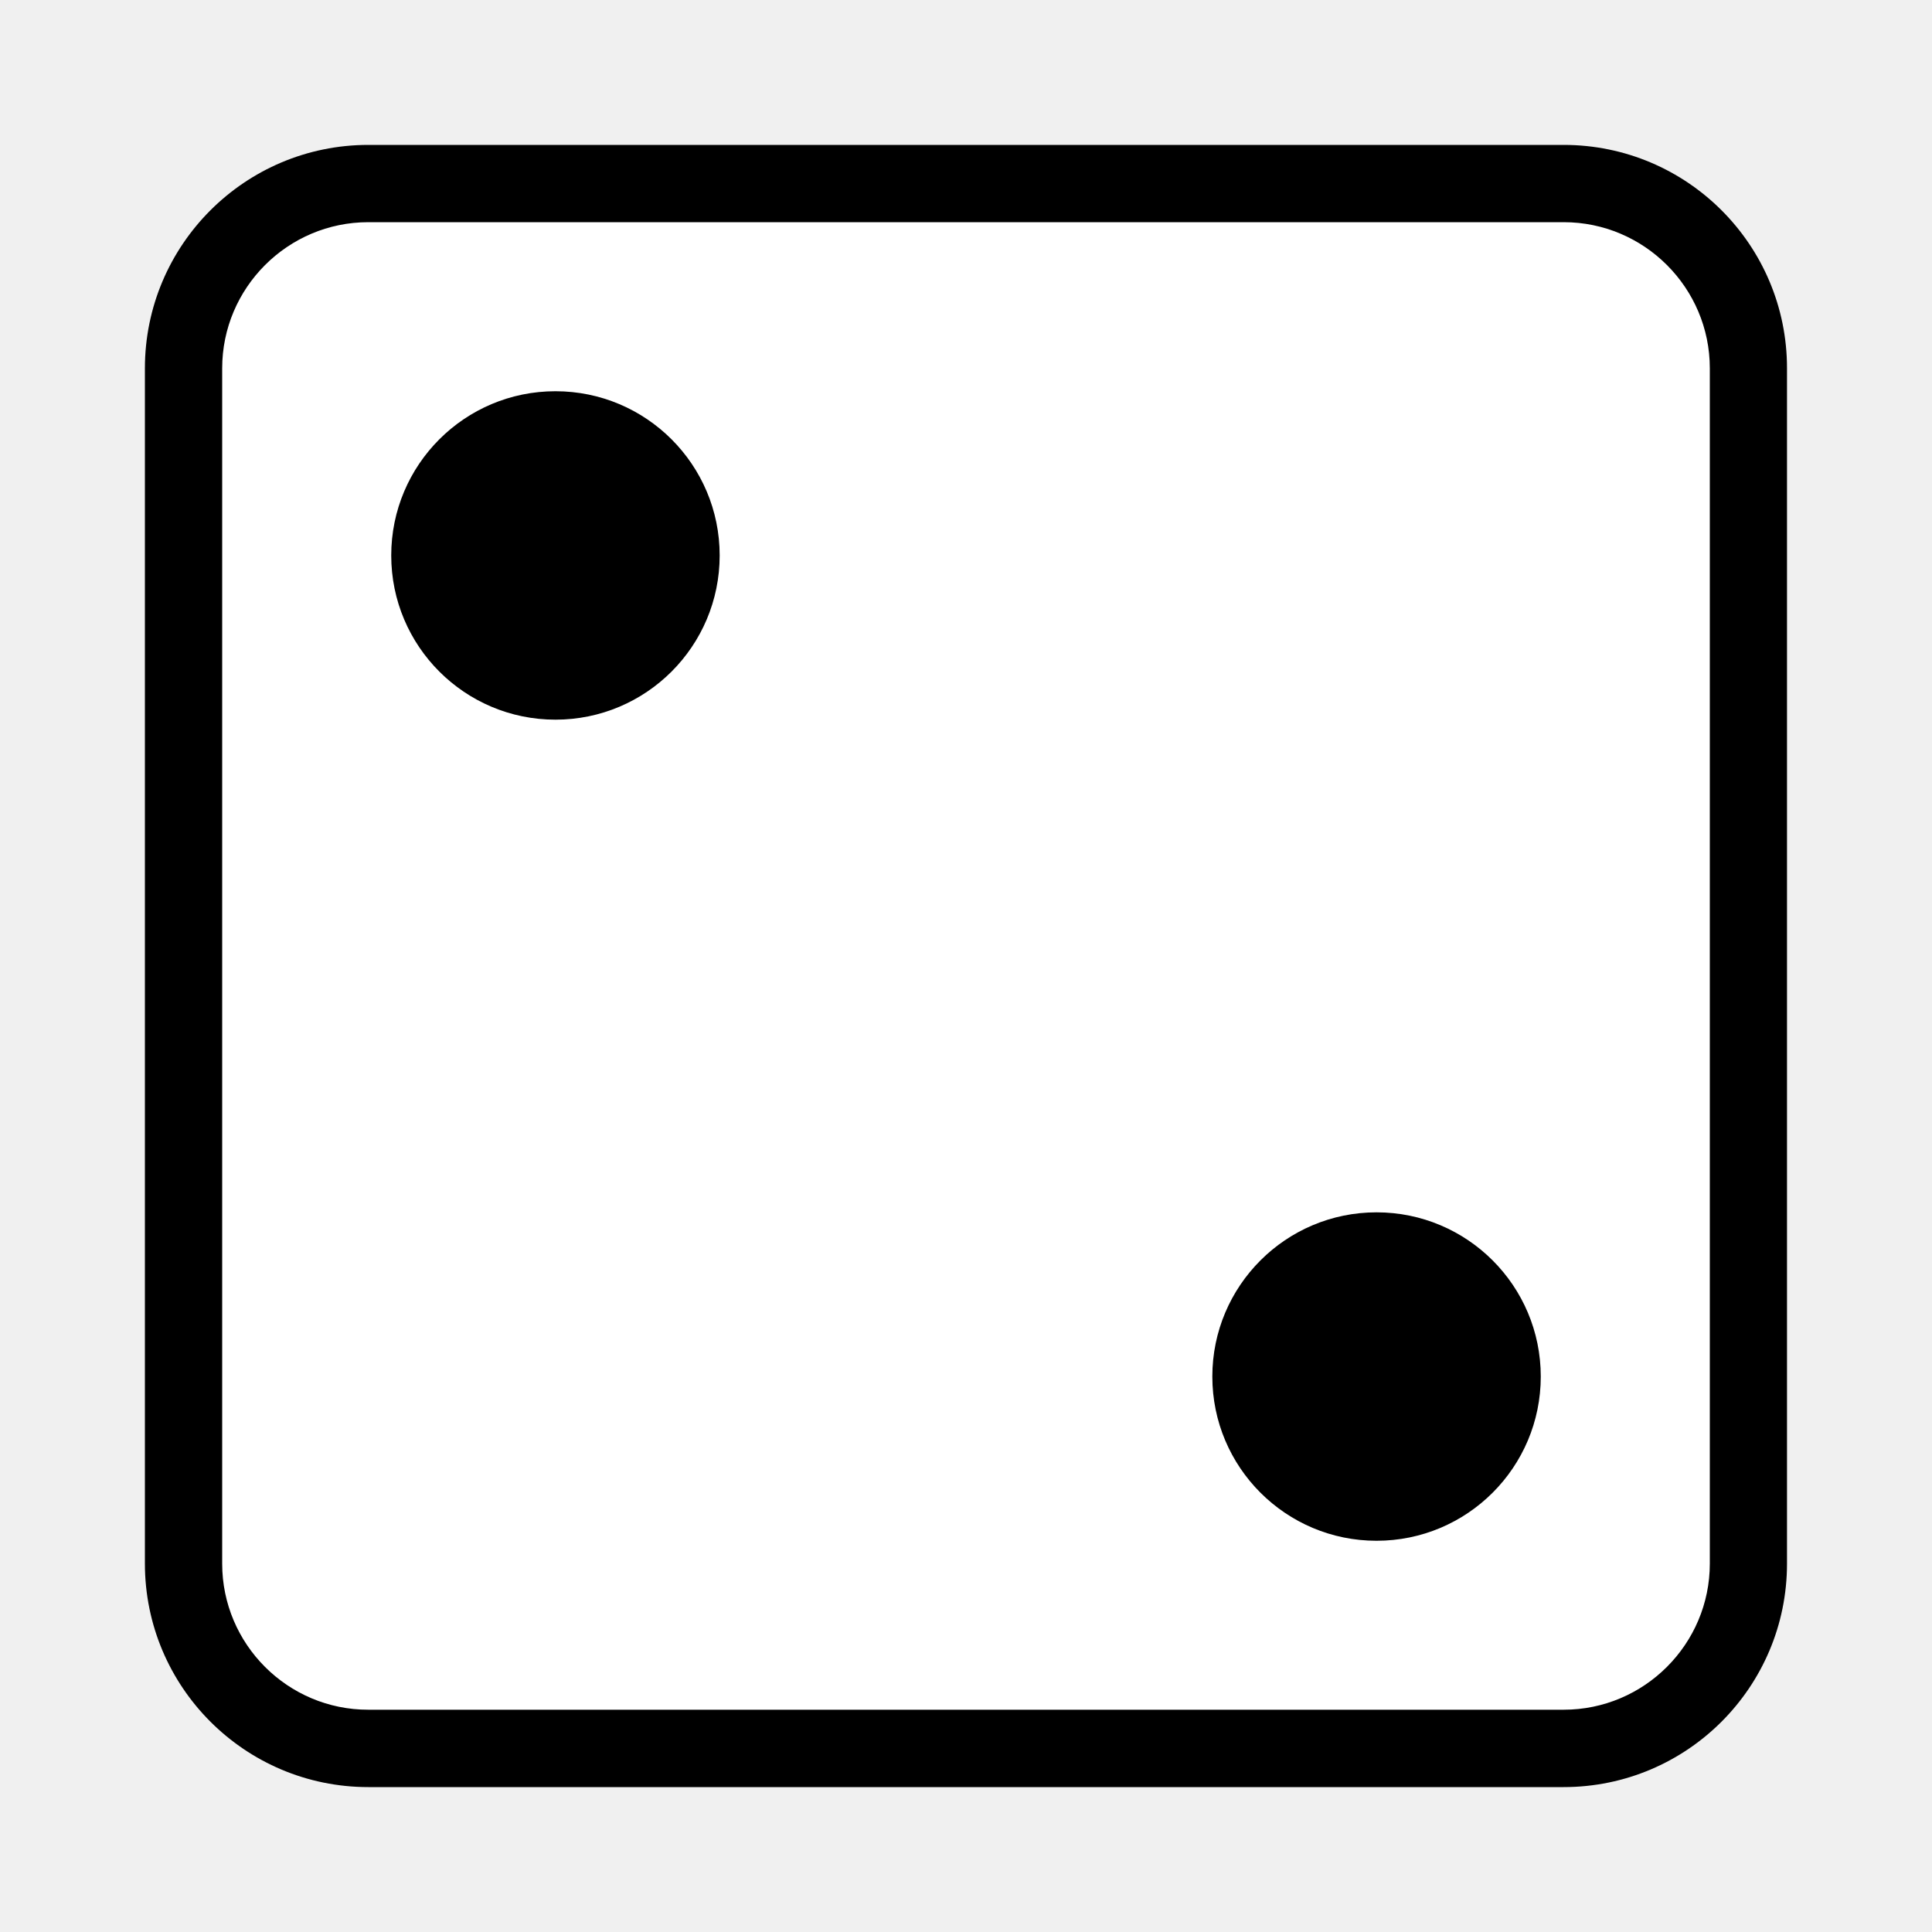
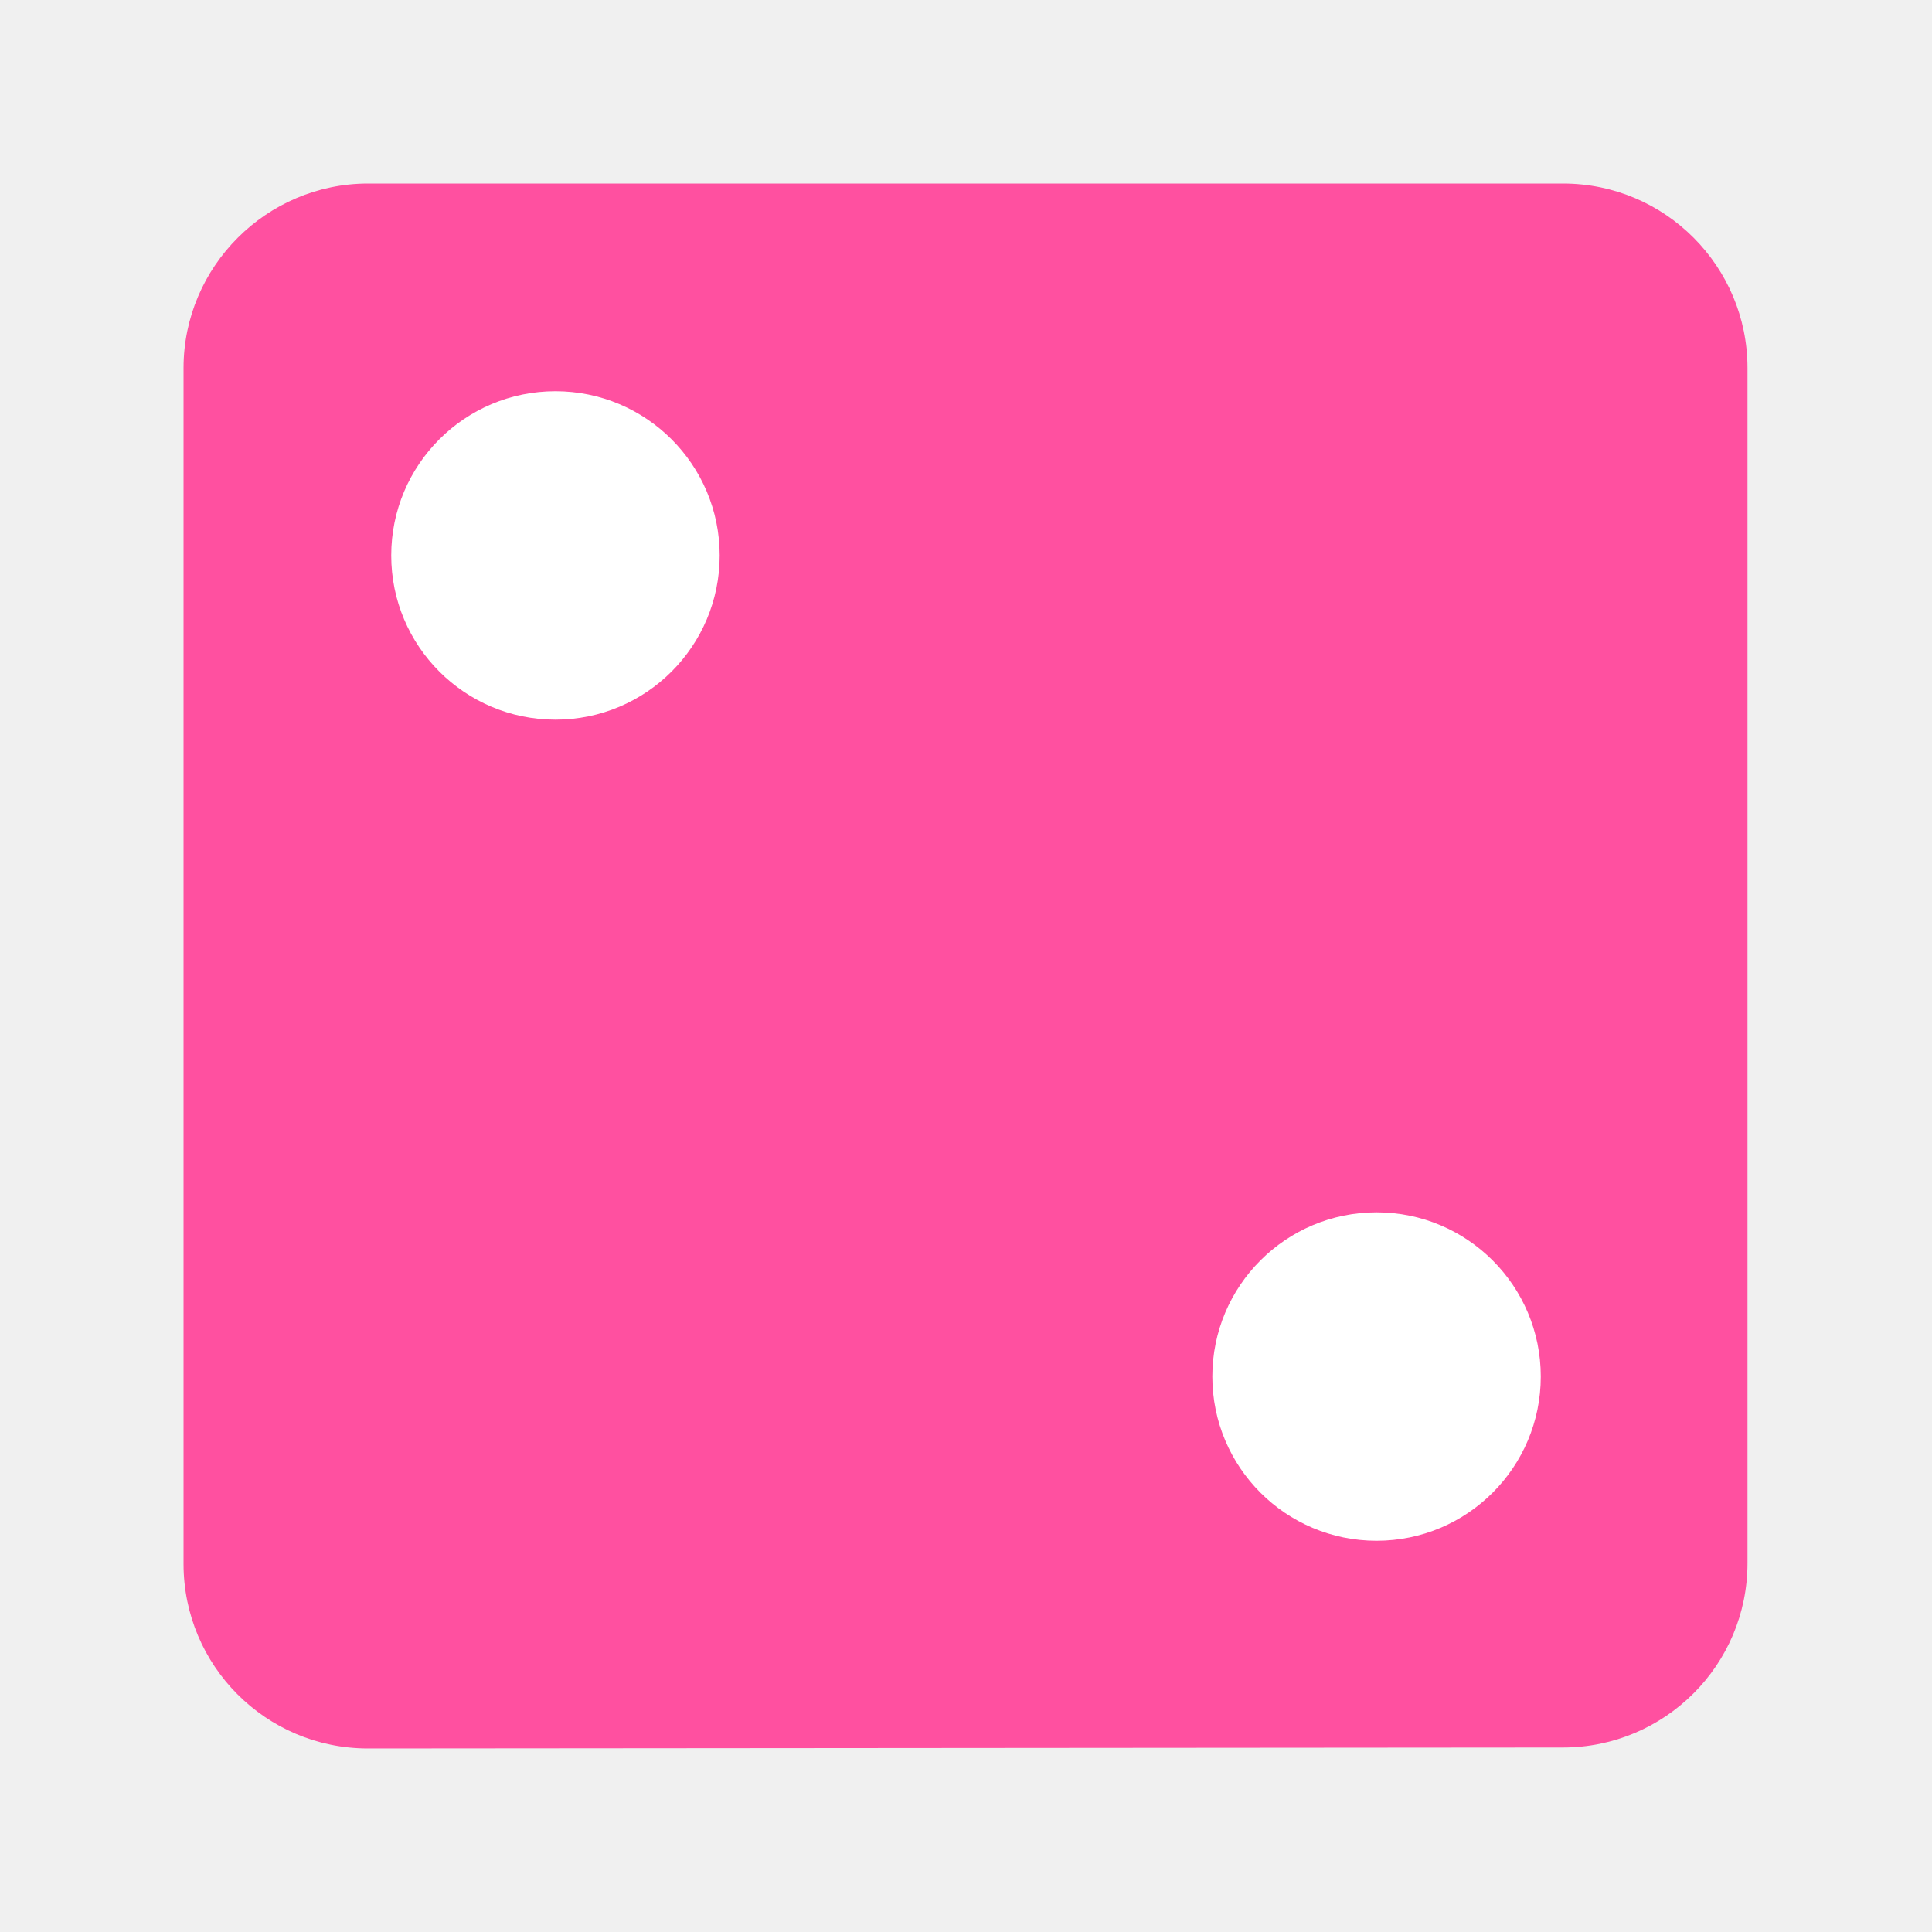
<svg xmlns="http://www.w3.org/2000/svg" version="1.1" id="Capa_1" x="0px" y="0px" viewBox="0 0 200 200" style="enable-background:new 0 0 200 200;" xml:space="preserve">
  <style type="text/css">
- 	.st0{fill:#FFFFFF;}
+ 	.st0{fill:#FF50A0;}
+ 	.st1{fill:#FFFFFF;}
</style>
  <g>
-     <path class="st0" d="M38.13,181C27.58,181,19,172.42,19,161.87V38.13C19,27.58,27.58,19,38.13,19h123.73   C172.42,19,181,27.58,181,38.13v123.73c0,10.55-8.58,19.13-19.13,19.13H38.13z" />
-     <path d="M161.87,23c8.34,0,15.13,6.79,15.13,15.13v123.73c0,8.34-6.79,15.13-15.13,15.13H38.13C29.79,177,23,170.21,23,161.87   V38.13C23,29.79,29.79,23,38.13,23H161.87 M161.87,15H38.13C25.36,15,15,25.36,15,38.13v123.73C15,174.64,25.36,185,38.13,185   h123.73c12.78,0,23.13-10.36,23.13-23.13V38.13C185,25.36,174.64,15,161.87,15L161.87,15z" />
+     <path class="st0" d="M38.1,181c-10.6,0-19.1-8.6-19.1-19.1V38.1C19,27.6,27.6,19,38.1,19h123.7c10.6,0,19.1,8.6,19.1,19.1v123.7   c0,10.6-8.6,19.1-19.1,19.1L38.1,181L38.1,181z" />
  </g>
  <g>
-     <circle cx="57.5" cy="57.5" r="17" />
+     <circle class="st1" cx="57.5" cy="57.5" r="17" />
  </g>
  <g>
-     <circle cx="142.5" cy="142.5" r="17" />
+     <circle class="st1" cx="142.5" cy="142.5" r="17" />
  </g>
</svg>
